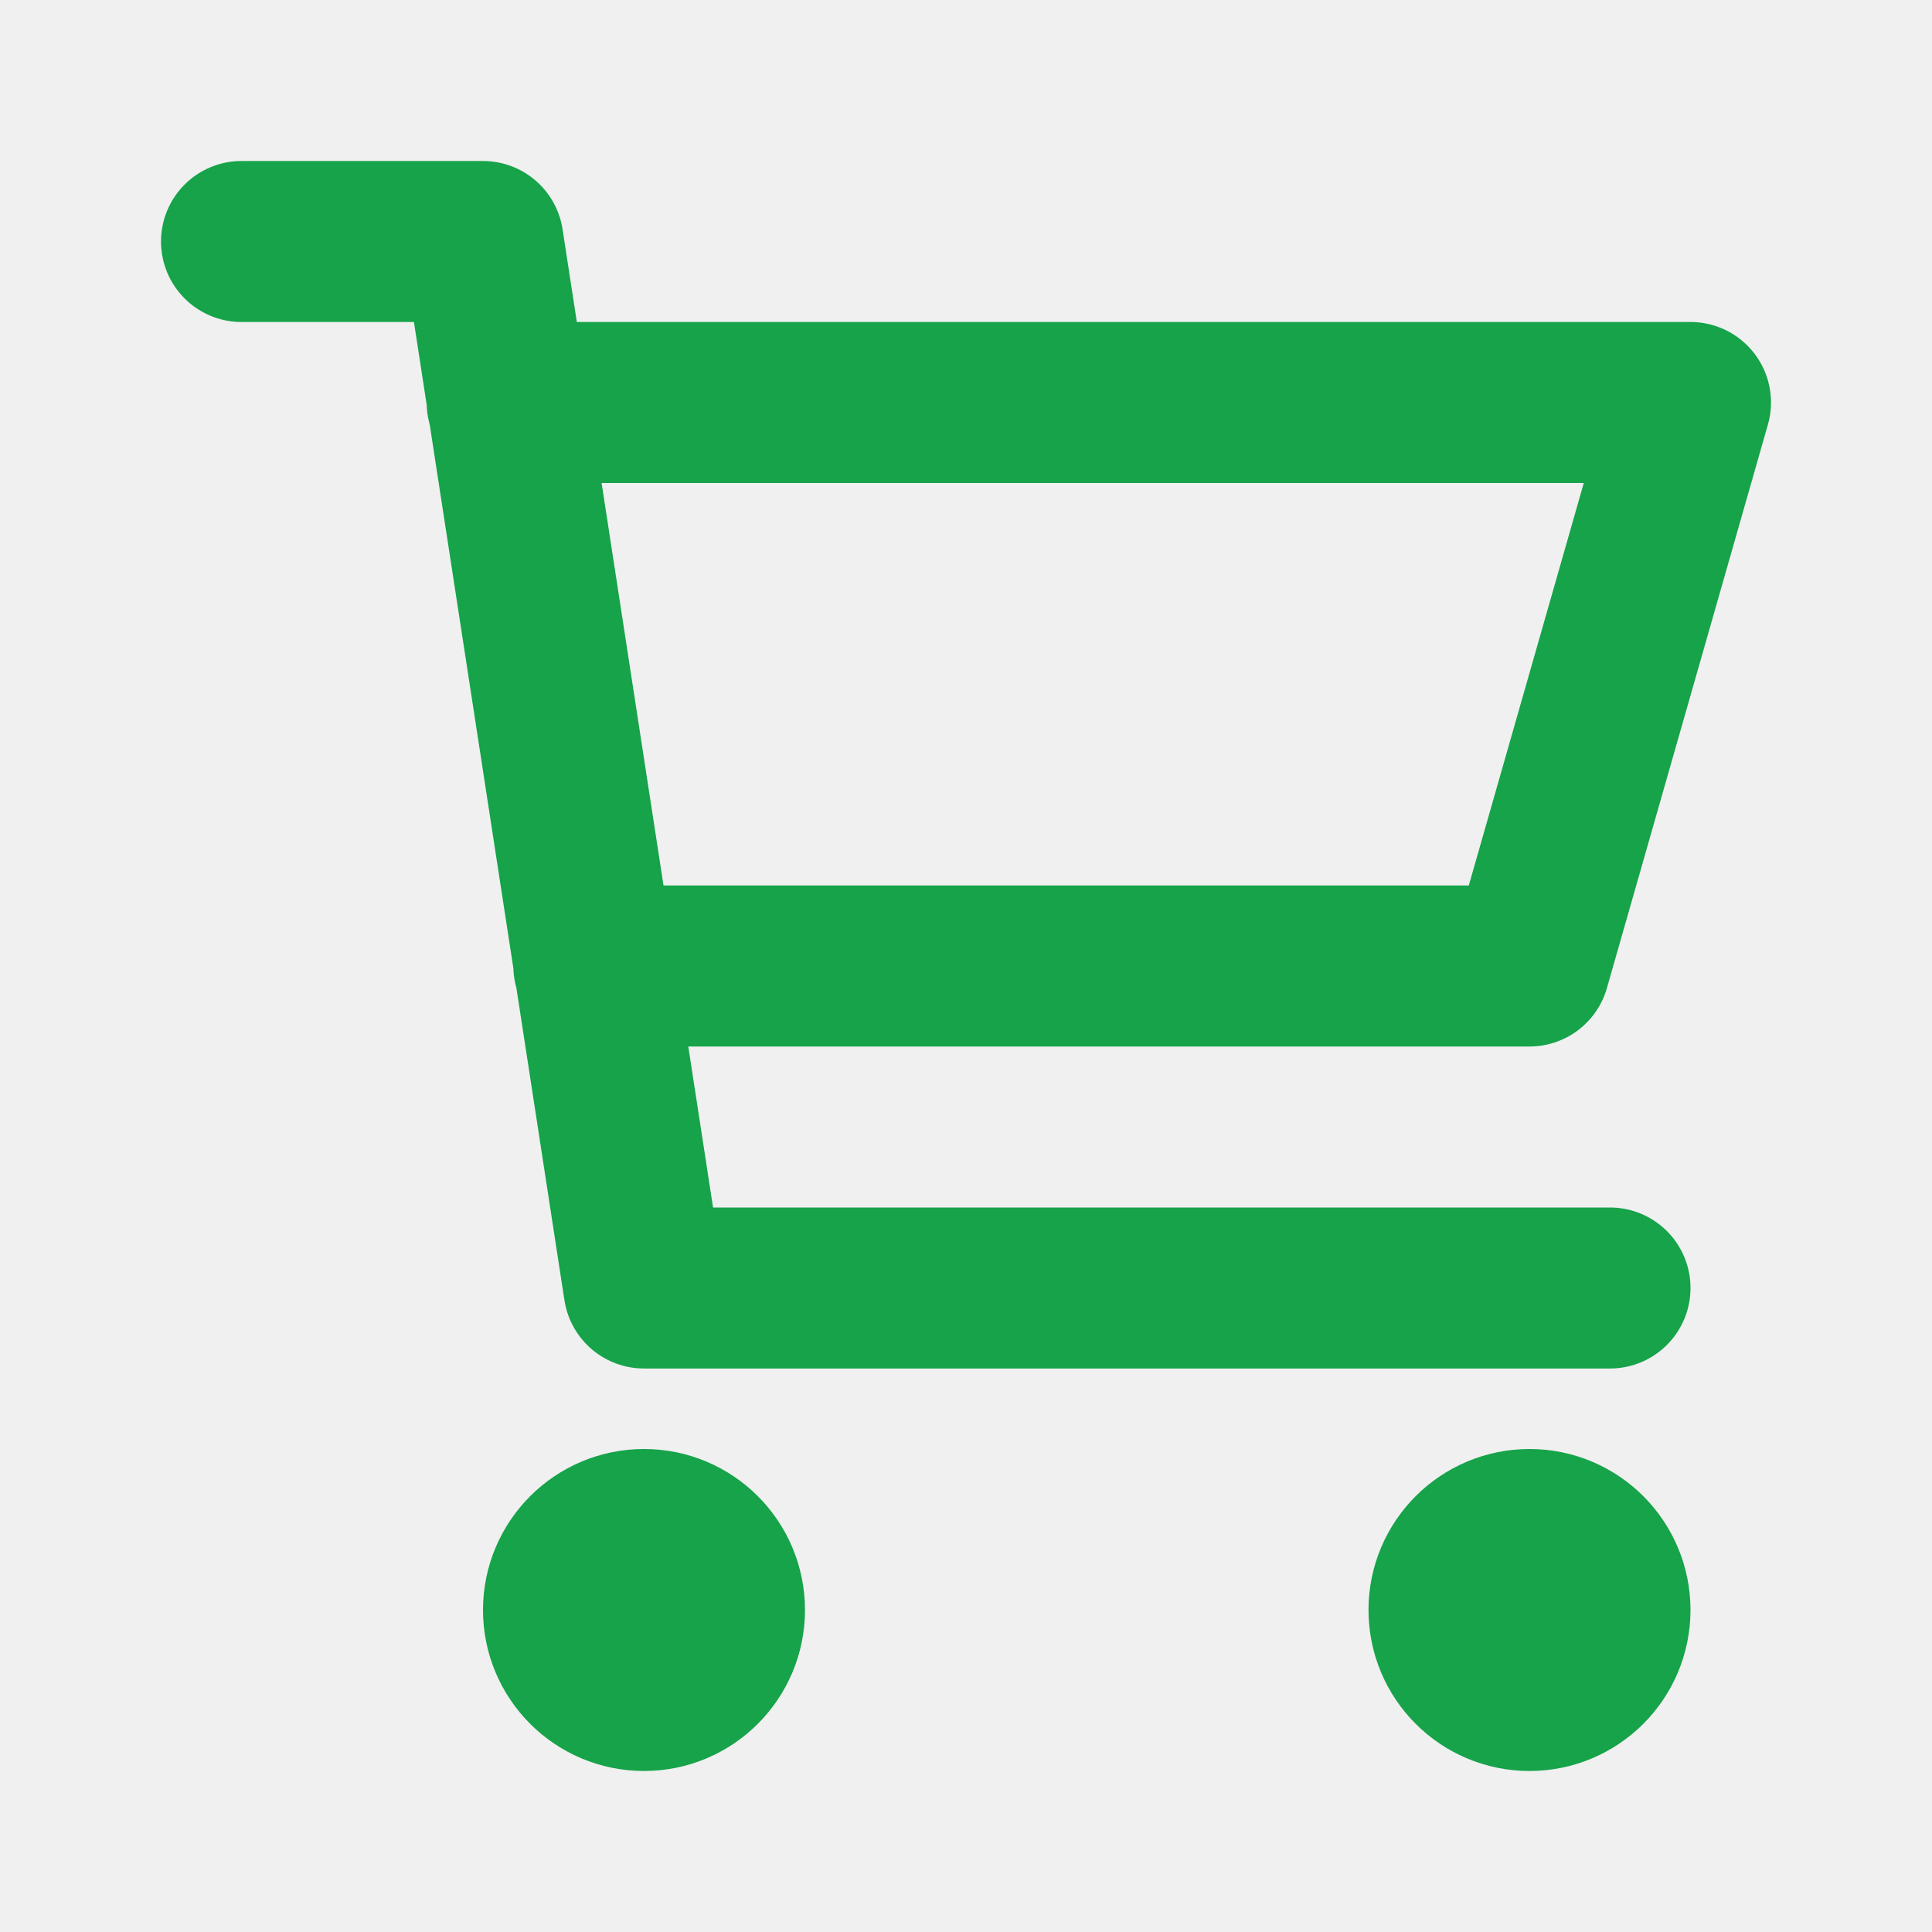
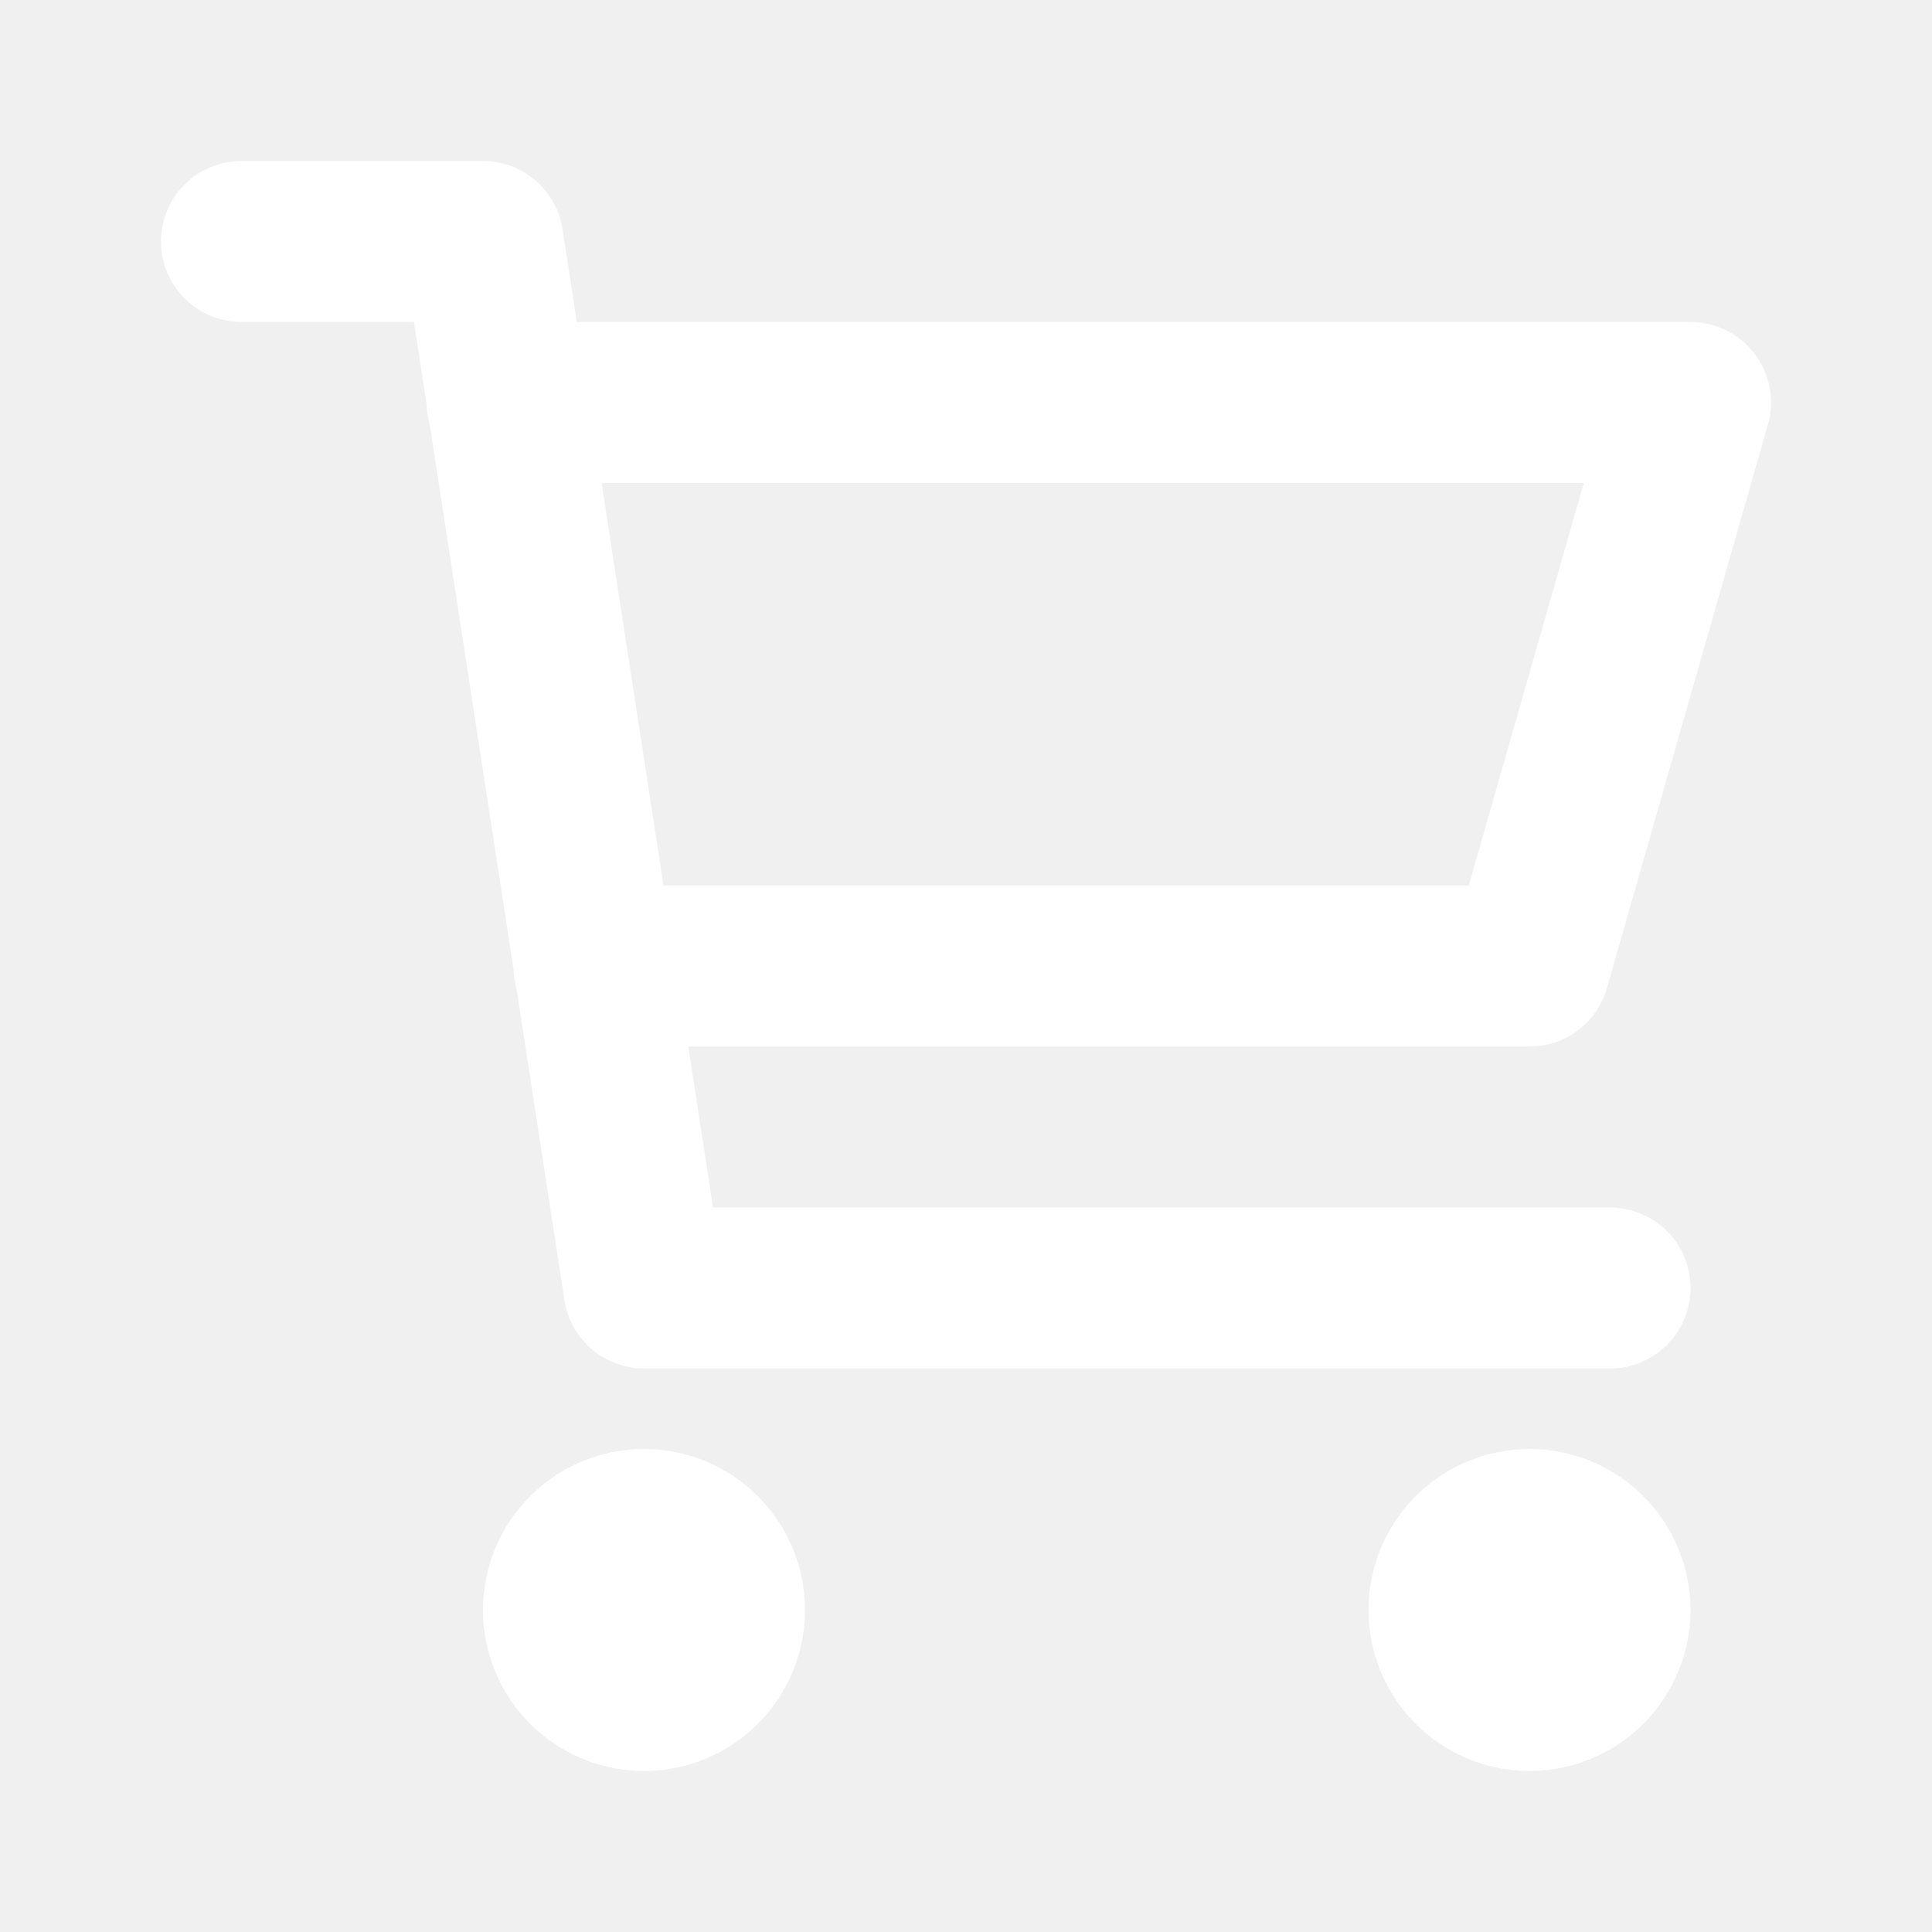
<svg xmlns="http://www.w3.org/2000/svg" width="800px" height="800px" viewBox="0 0 24 24" fill="none" stroke="#000000">
  <g id="SVGRepo_bgCarrier" stroke-width="0" />
  <g id="SVGRepo_tracerCarrier" stroke-linecap="round" stroke-linejoin="round" />
  <g id="SVGRepo_iconCarrier">
-     <path d="M6.3 5H21L19 12H7.377M20 16H8L6 3H3M9 20C9 20.552 8.552 21 8 21C7.448 21 7 20.552 7 20C7 19.448 7.448 19 8 19C8.552 19 9 19.448 9 20ZM20 20C20 20.552 19.552 21 19 21C18.448 21 18 20.552 18 20C18 19.448 18.448 19 19 19C19.552 19 20 19.448 20 20Z" stroke="#16a34a" stroke-width="2" stroke-linecap="round" stroke-linejoin="round" />
+     <path d="M6.3 5H21L19 12H7.377M20 16H8L6 3H3M9 20C9 20.552 8.552 21 8 21C7.448 21 7 20.552 7 20C7 19.448 7.448 19 8 19C8.552 19 9 19.448 9 20ZM20 20C20 20.552 19.552 21 19 21C18.448 21 18 20.552 18 20C18 19.448 18.448 19 19 19C19.552 19 20 19.448 20 20Z" stroke="white" stroke-width="2" stroke-linecap="round" stroke-linejoin="round" />
  </g>
</svg>
